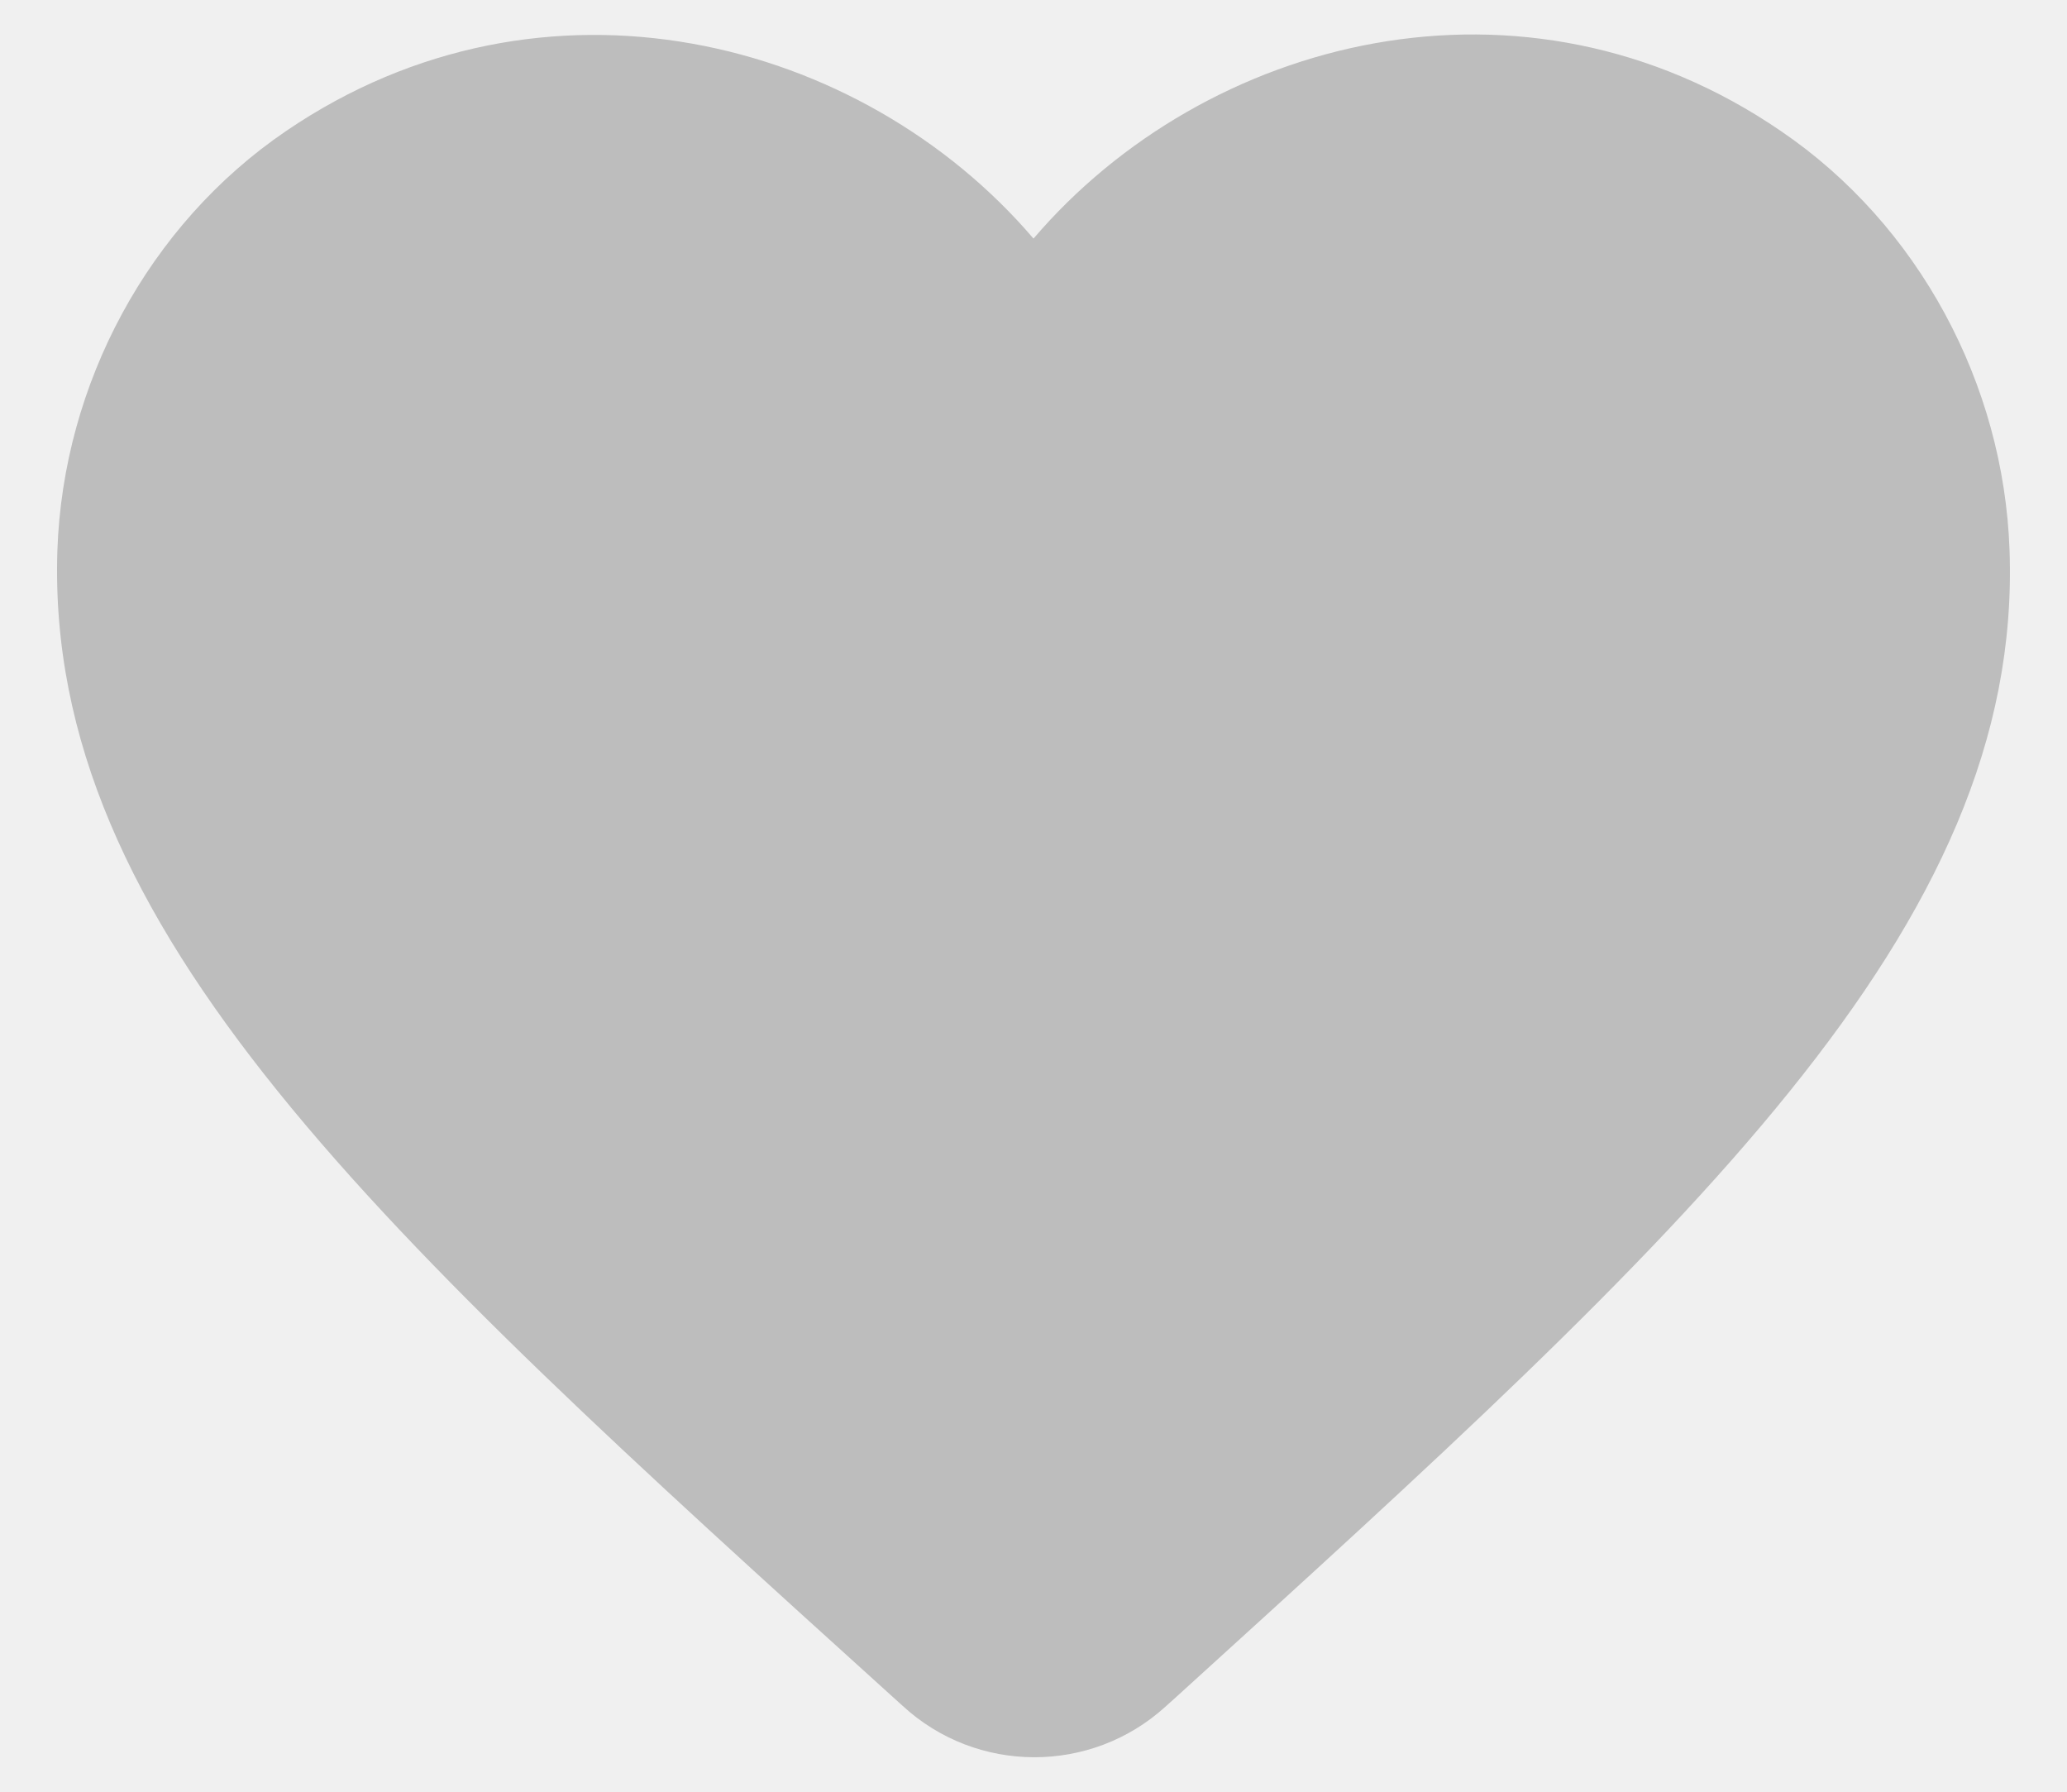
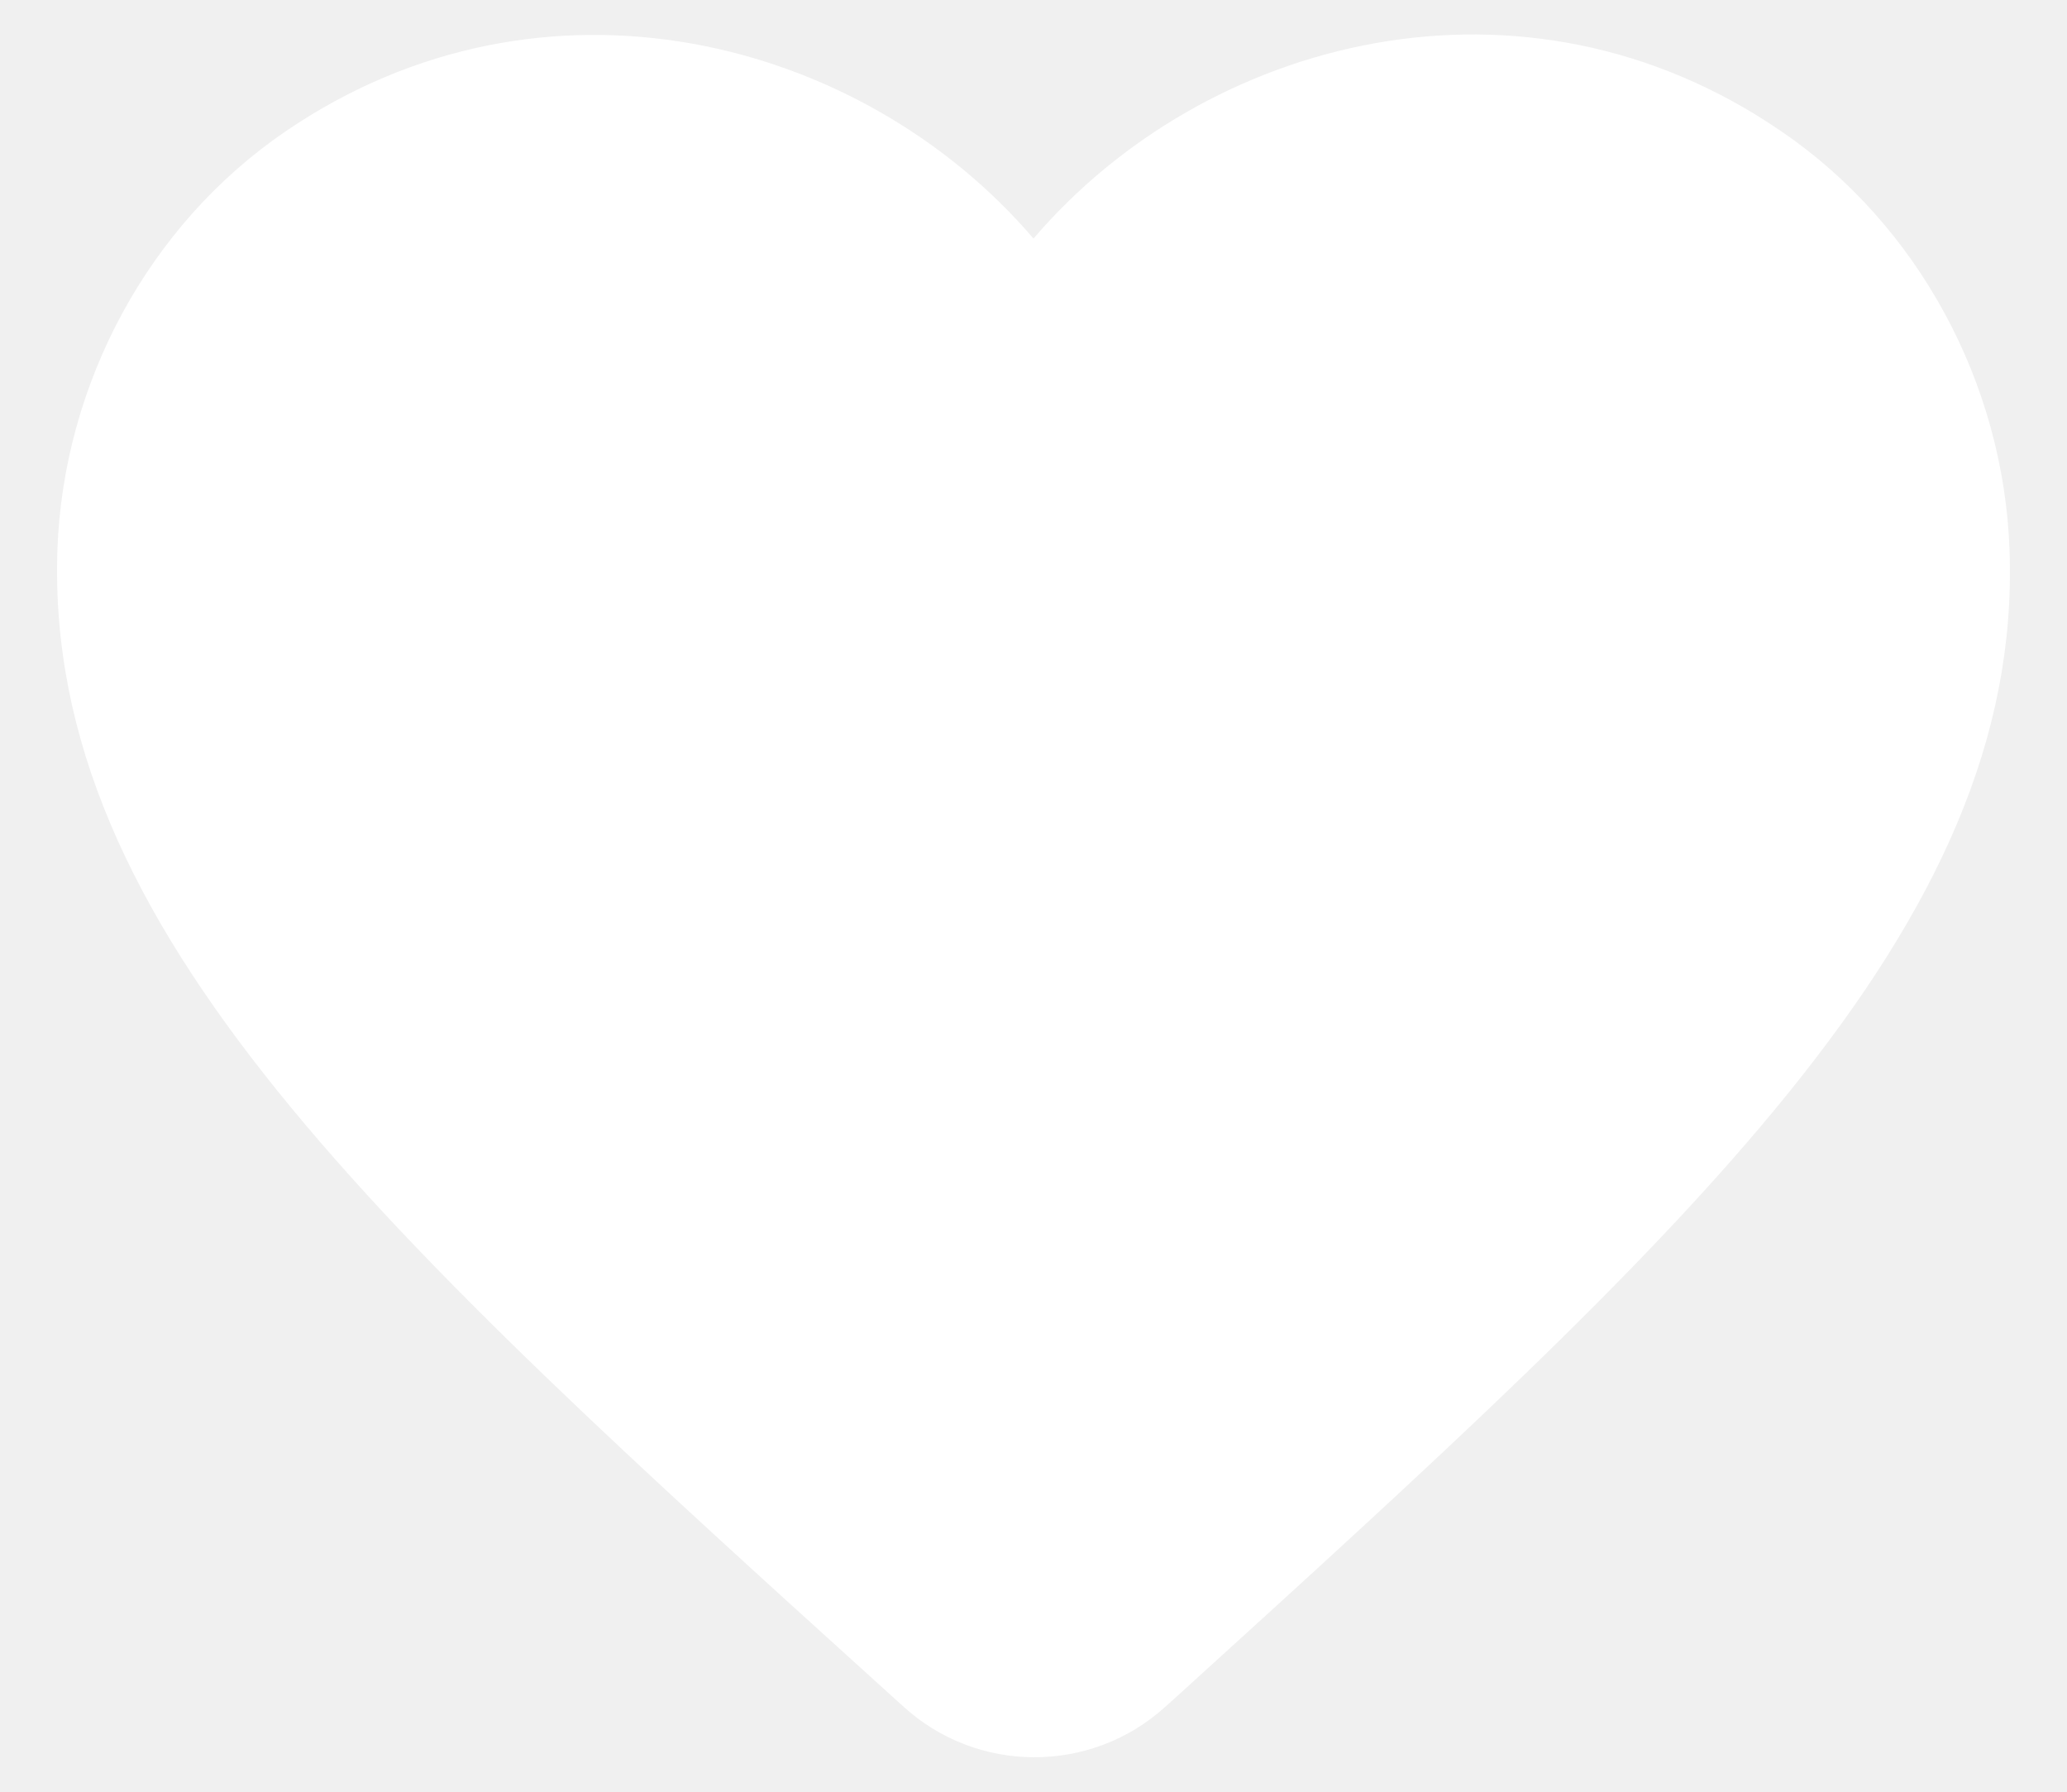
<svg xmlns="http://www.w3.org/2000/svg" width="30" height="26" viewBox="0 0 30 26" fill="none">
-   <path d="M16.912 24.768C15.835 25.746 14.178 25.746 13.101 24.754L12.945 24.613C5.508 17.884 0.649 13.478 0.833 7.981C0.918 5.573 2.15 3.264 4.148 1.904C7.888 -0.646 12.506 0.544 15 3.462C17.493 0.544 22.111 -0.661 25.851 1.904C27.849 3.264 29.081 5.573 29.166 7.981C29.365 13.478 24.491 17.884 17.054 24.641L16.912 24.768Z" fill="#BDBDBD" />
+   <path d="M16.912 24.768C15.835 25.746 14.178 25.746 13.101 24.754L12.945 24.613C5.508 17.884 0.649 13.478 0.833 7.981C0.918 5.573 2.15 3.264 4.148 1.904C7.888 -0.646 12.506 0.544 15 3.462C17.493 0.544 22.111 -0.661 25.851 1.904C27.849 3.264 29.081 5.573 29.166 7.981C29.365 13.478 24.491 17.884 17.054 24.641L16.912 24.768Z" fill="#FFF" />
</svg>
